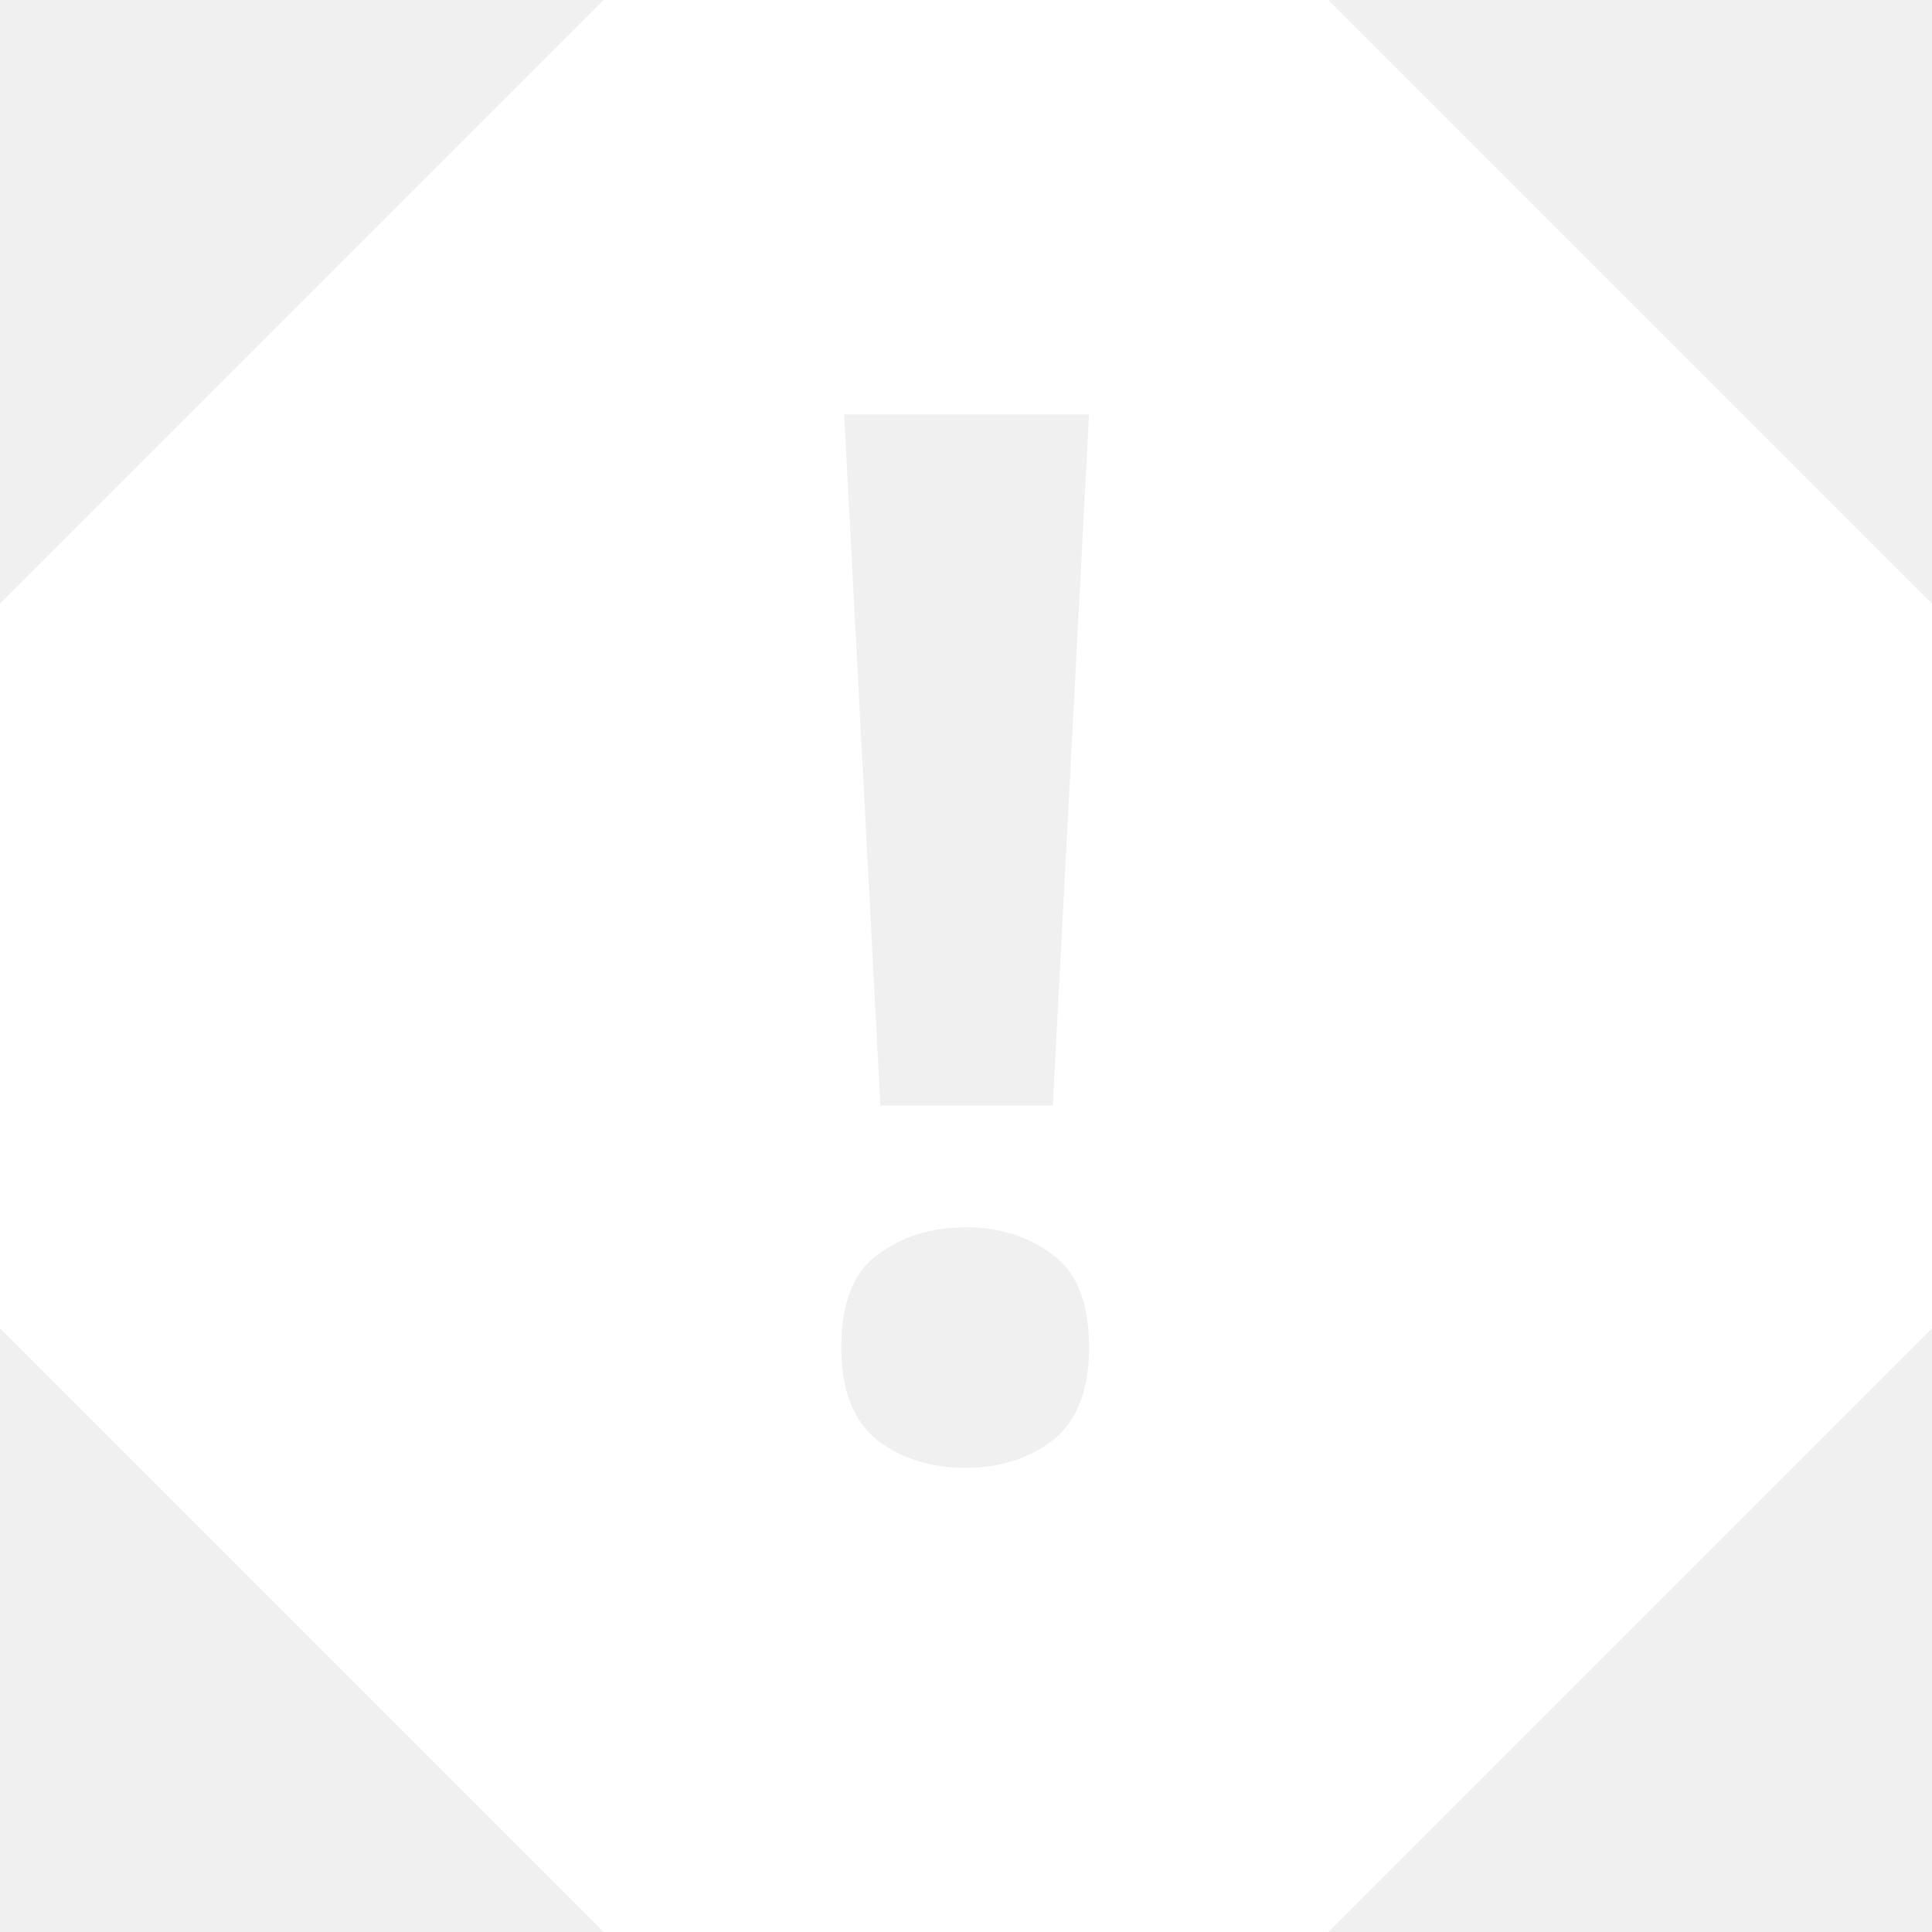
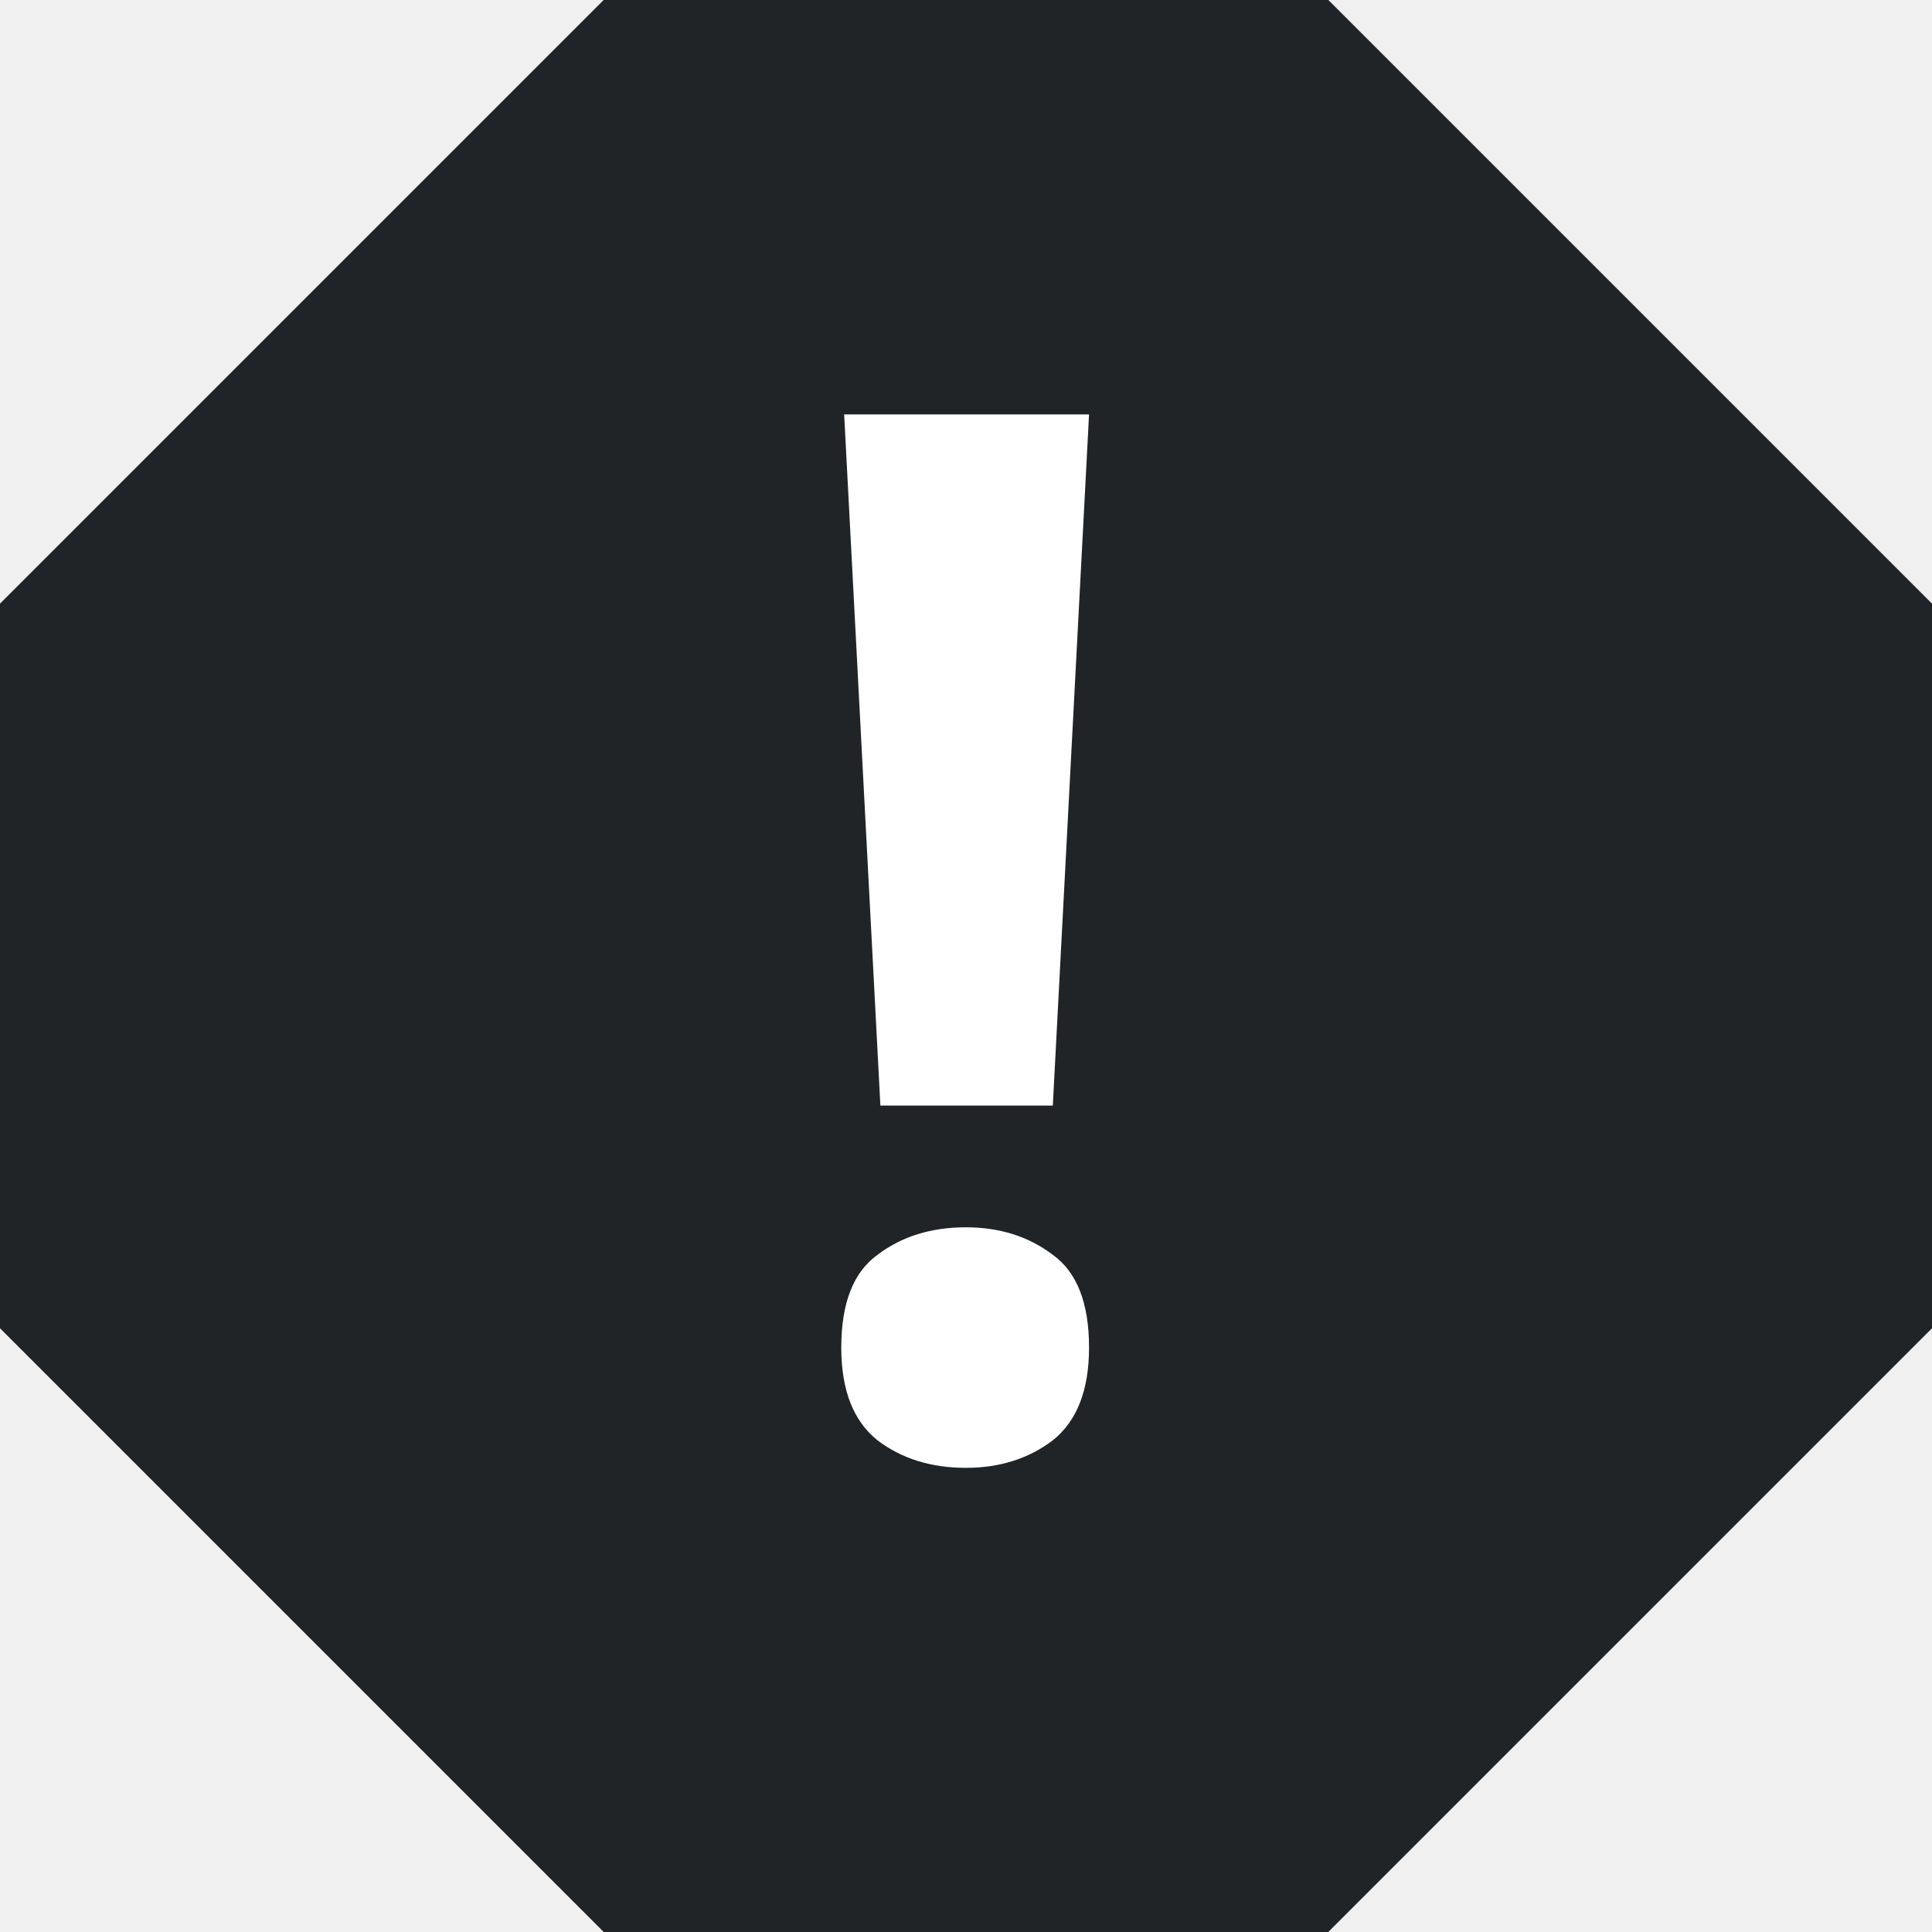
<svg xmlns="http://www.w3.org/2000/svg" width="16" height="16" viewBox="0 0 16 16" fill="none">
-   <path fill-rule="evenodd" clip-rule="evenodd" d="M4.999 0L0 4.999V11L5 16H11L16 11V4.999L11.001 0H4.999ZM7.291 9.156H8.719L9.019 3.432H6.991L7.291 9.156ZM7.267 10.392C7.067 10.536 6.967 10.792 6.967 11.16C6.967 11.512 7.067 11.768 7.267 11.928C7.467 12.08 7.711 12.156 7.999 12.156C8.279 12.156 8.519 12.08 8.719 11.928C8.919 11.768 9.019 11.512 9.019 11.16C9.019 10.792 8.919 10.536 8.719 10.392C8.519 10.24 8.279 10.164 7.999 10.164C7.711 10.164 7.467 10.24 7.267 10.392Z" fill="white" />
+   <path fill-rule="evenodd" clip-rule="evenodd" d="M0 4.999L4.999 0H11.001L16 4.999V11L11 16H5L0 11V4.999Z" fill="#212427" />
+   <path d="M8.719 9.156H7.291L6.991 3.432H9.019L8.719 9.156ZM6.967 11.16C6.967 10.792 7.067 10.536 7.267 10.392C7.467 10.24 7.711 10.164 7.999 10.164C8.279 10.164 8.519 10.24 8.719 10.392C8.919 10.536 9.019 10.792 9.019 11.16C9.019 11.512 8.919 11.768 8.719 11.928C8.519 12.08 8.279 12.156 7.999 12.156C7.711 12.156 7.467 12.08 7.267 11.928C7.067 11.768 6.967 11.512 6.967 11.16Z" fill="white" />
</svg>
